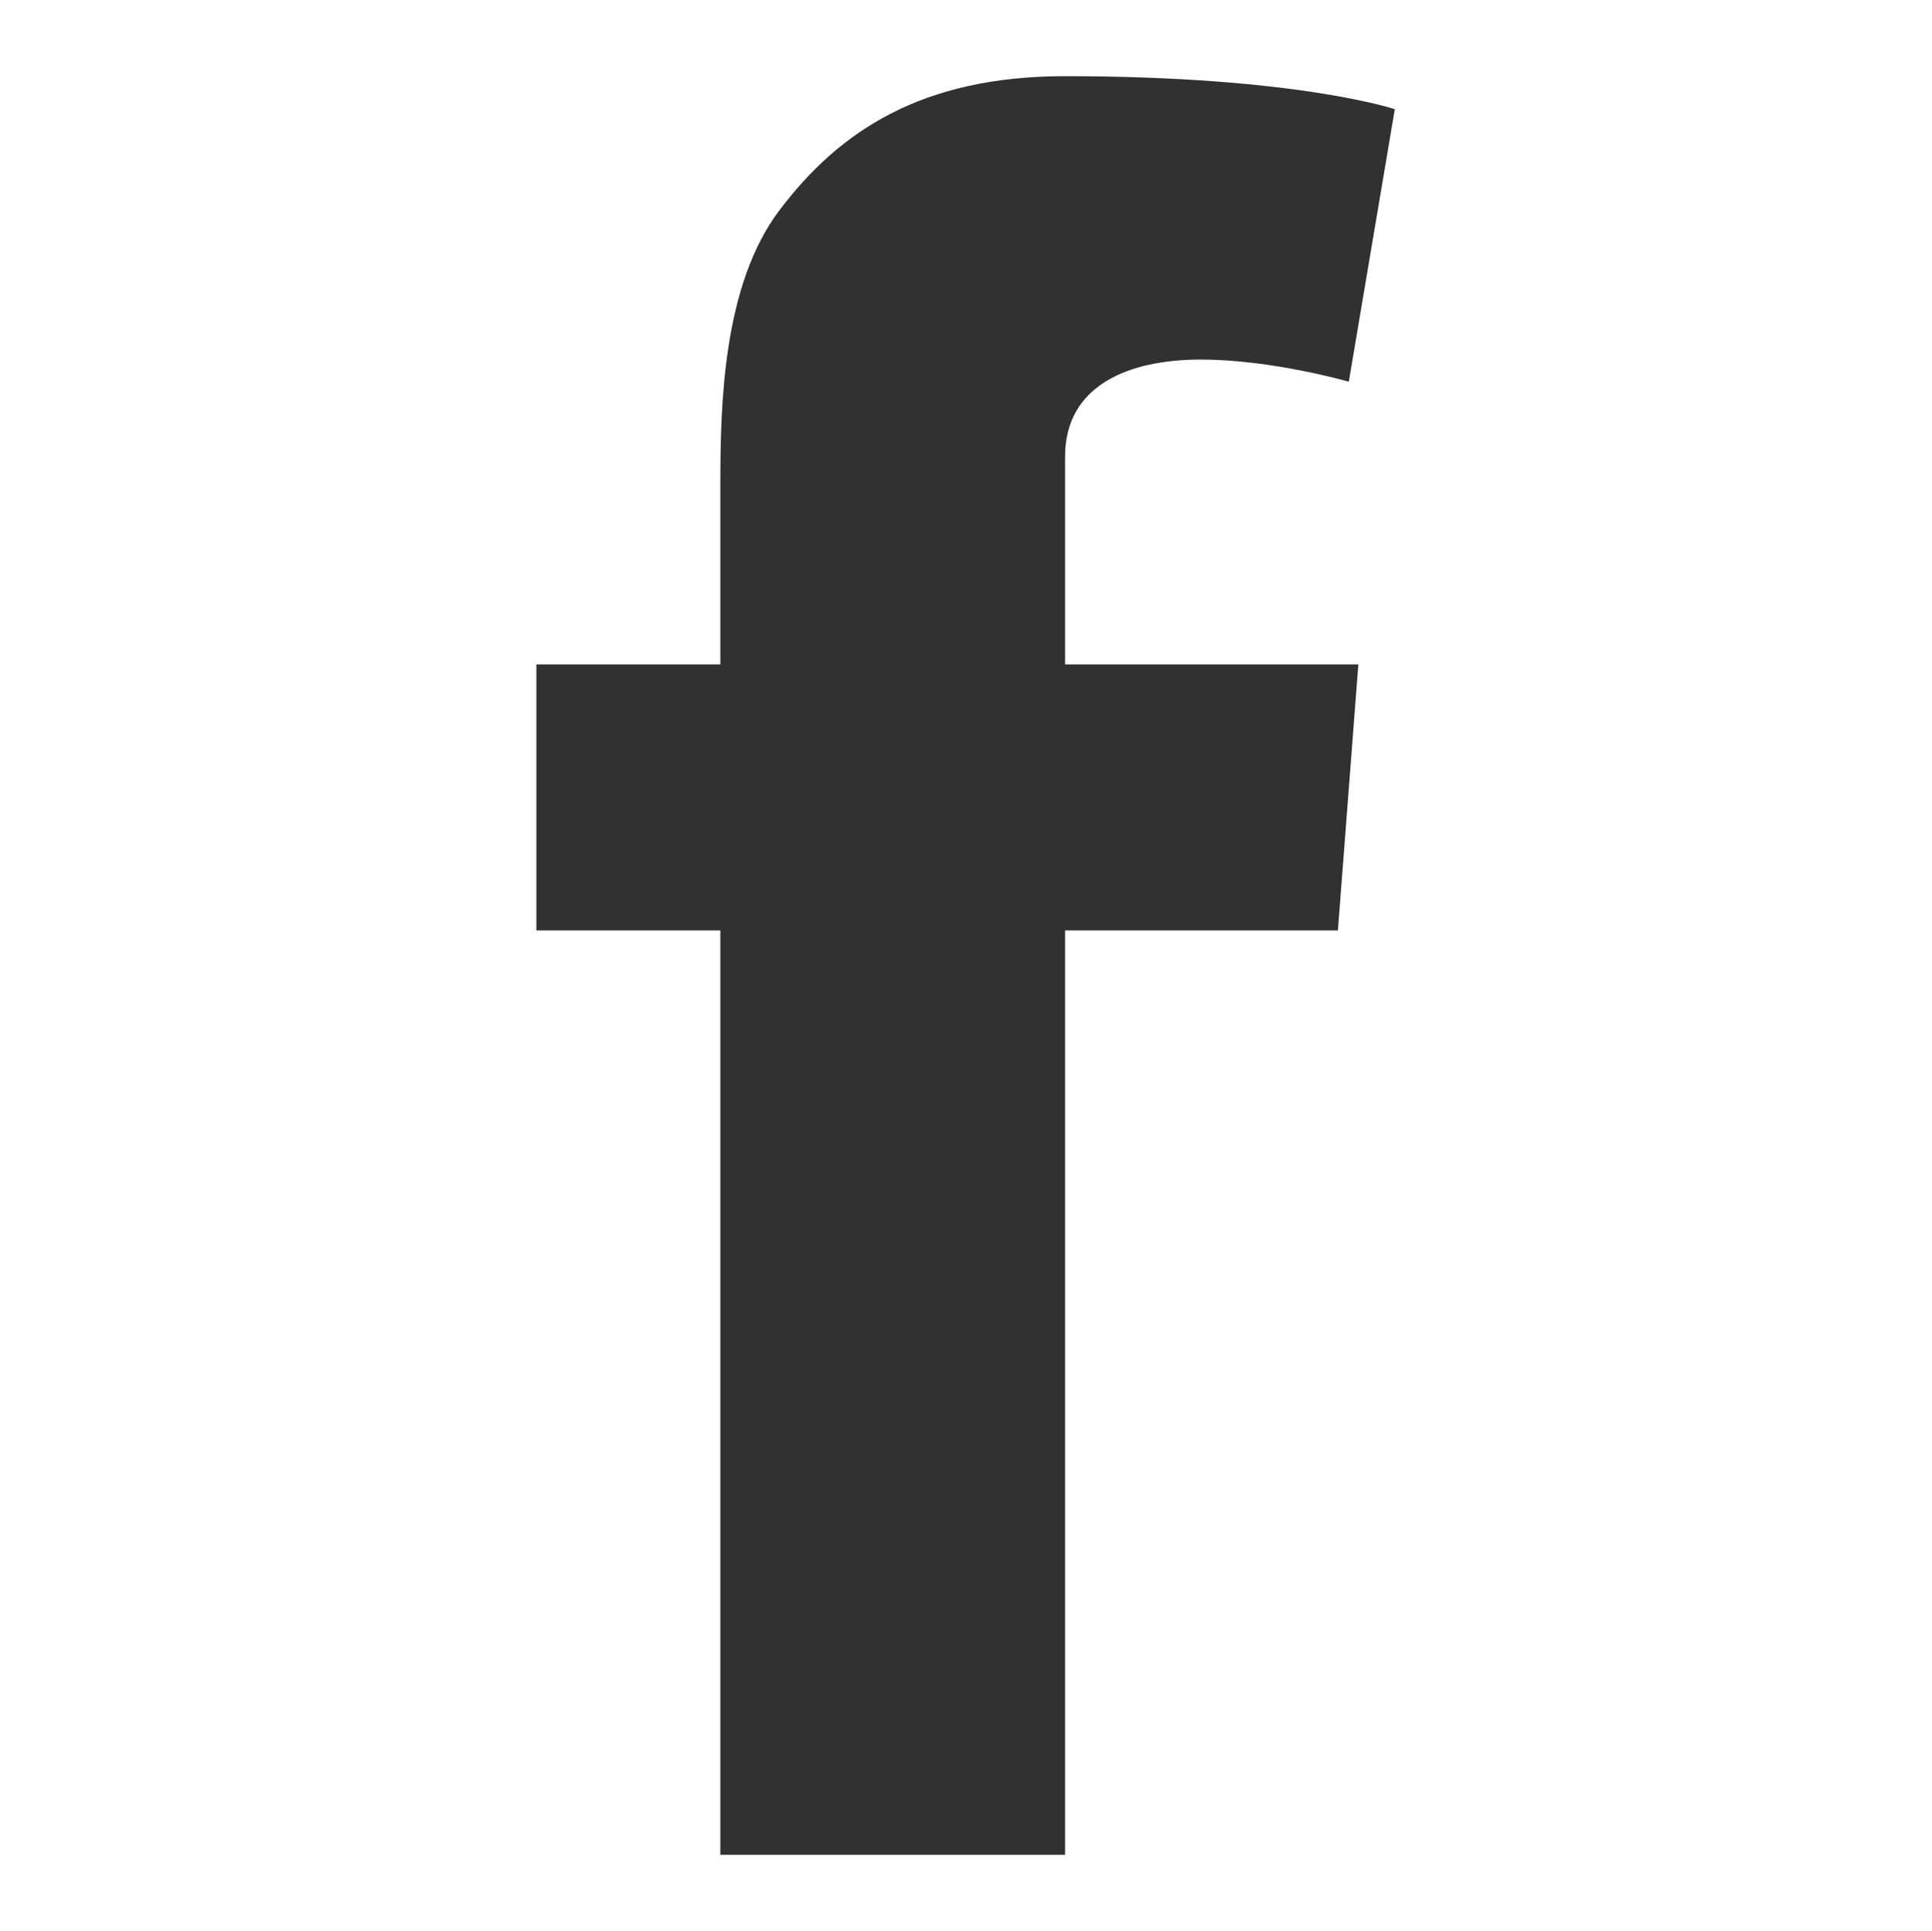
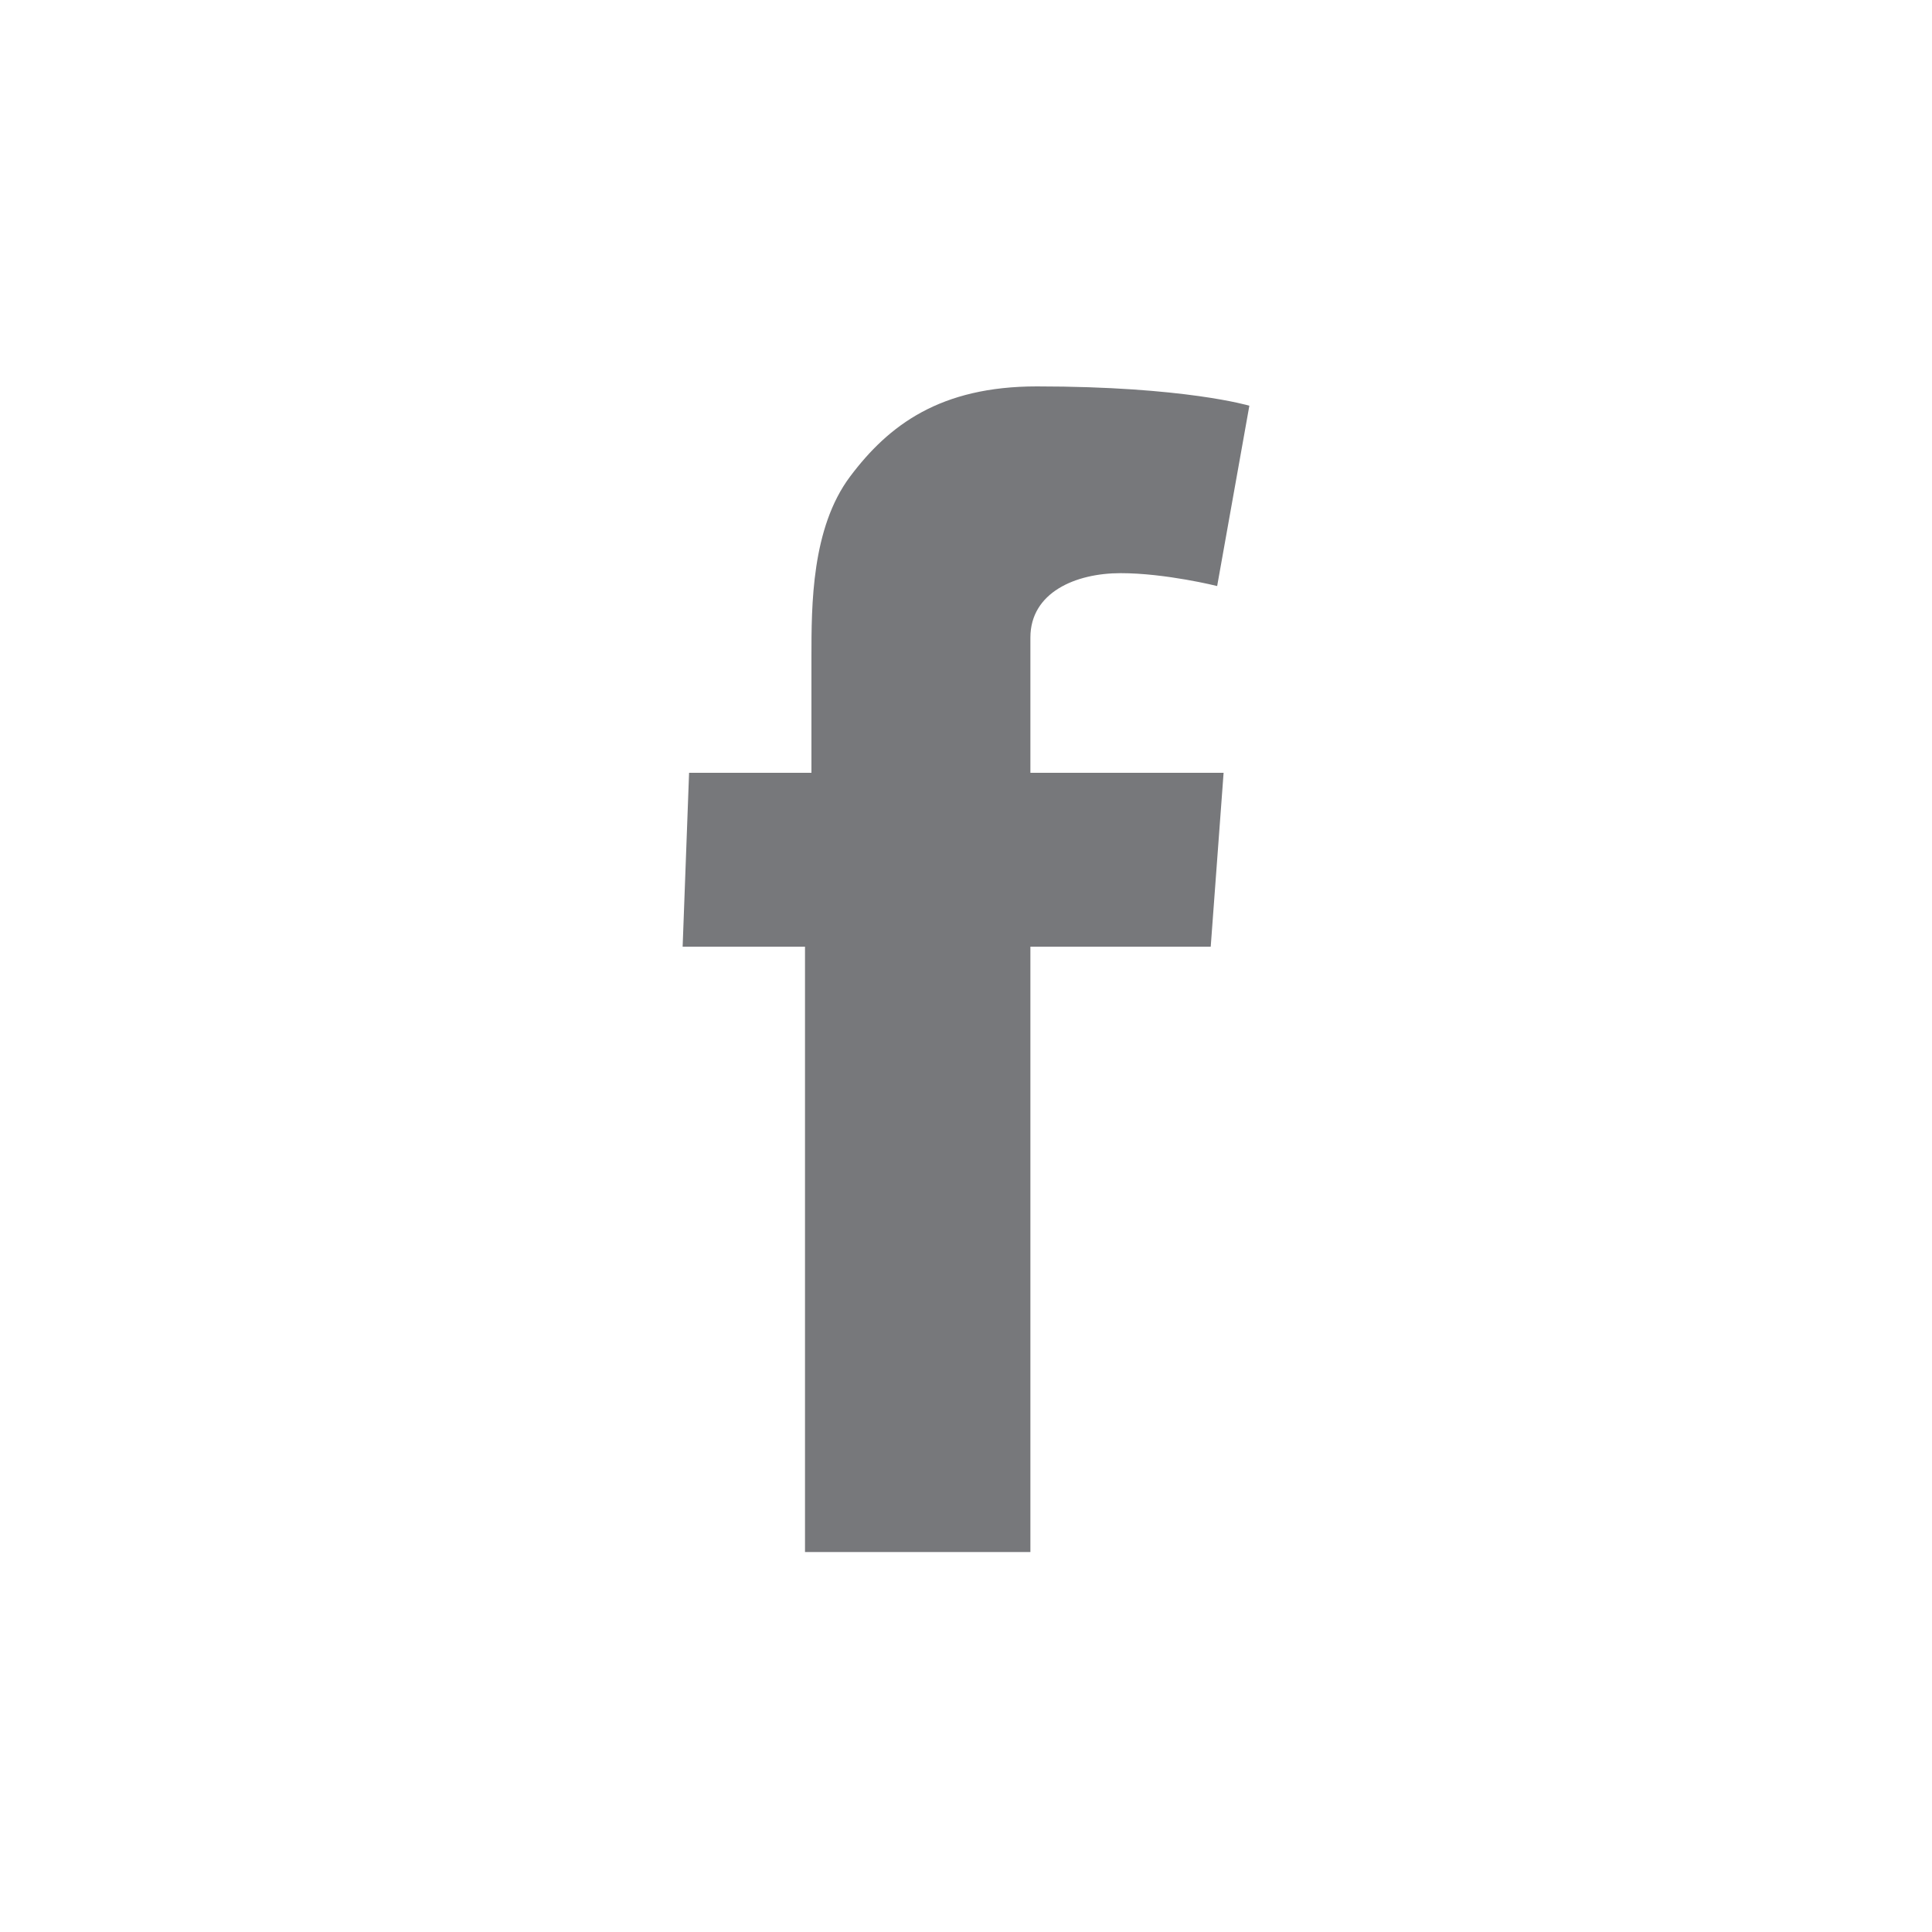
- <svg xmlns="http://www.w3.org/2000/svg" version="1.1" id="Layer_1" x="0px" y="0px" width="283.465px" height="283.464px" viewBox="0 0 283.465 283.464" enable-background="new 0 0 283.465 283.464" xml:space="preserve">
-   <path fill="#313131" d="M78.732,97.532h27V85.283v-12v-2.001c0-11.55,0.298-29.4,8.698-40.449c8.85-11.702,21-19.65,41.901-19.65  c34.048,0,48.4,4.849,48.4,4.849l-6.75,40.001c0,0-11.25-3.251-21.75-3.251s-19.9,3.75-19.9,14.25v4.25v14.001v12.249h43.048  l-3,39.05h-40.048v135.7h-50.6v-135.7h-27v-39.05H78.732z" />
+ <svg xmlns="http://www.w3.org/2000/svg" version="1.1" id="Layer_1" x="0px" y="0px" viewBox="126.7 126.7 30 30" enable-background="new 126.7 126.7 30 30" xml:space="preserve">
+   <path fill="#77787B" d="M137.4,138.7h1.9v-0.8V137v-0.1c0-0.8,0-2,0.6-2.8c0.6-0.8,1.4-1.4,2.9-1.4c2.3,0,3.3,0.3,3.3,0.3l-0.5,2.8  c0,0-0.8-0.2-1.5-0.2c-0.7,0-1.4,0.3-1.4,1v0.3v1v0.8h3l-0.2,2.7h-2.8v9.4h-3.5v-9.4h-1.9L137.4,138.7L137.4,138.7L137.4,138.7z" />
</svg>
